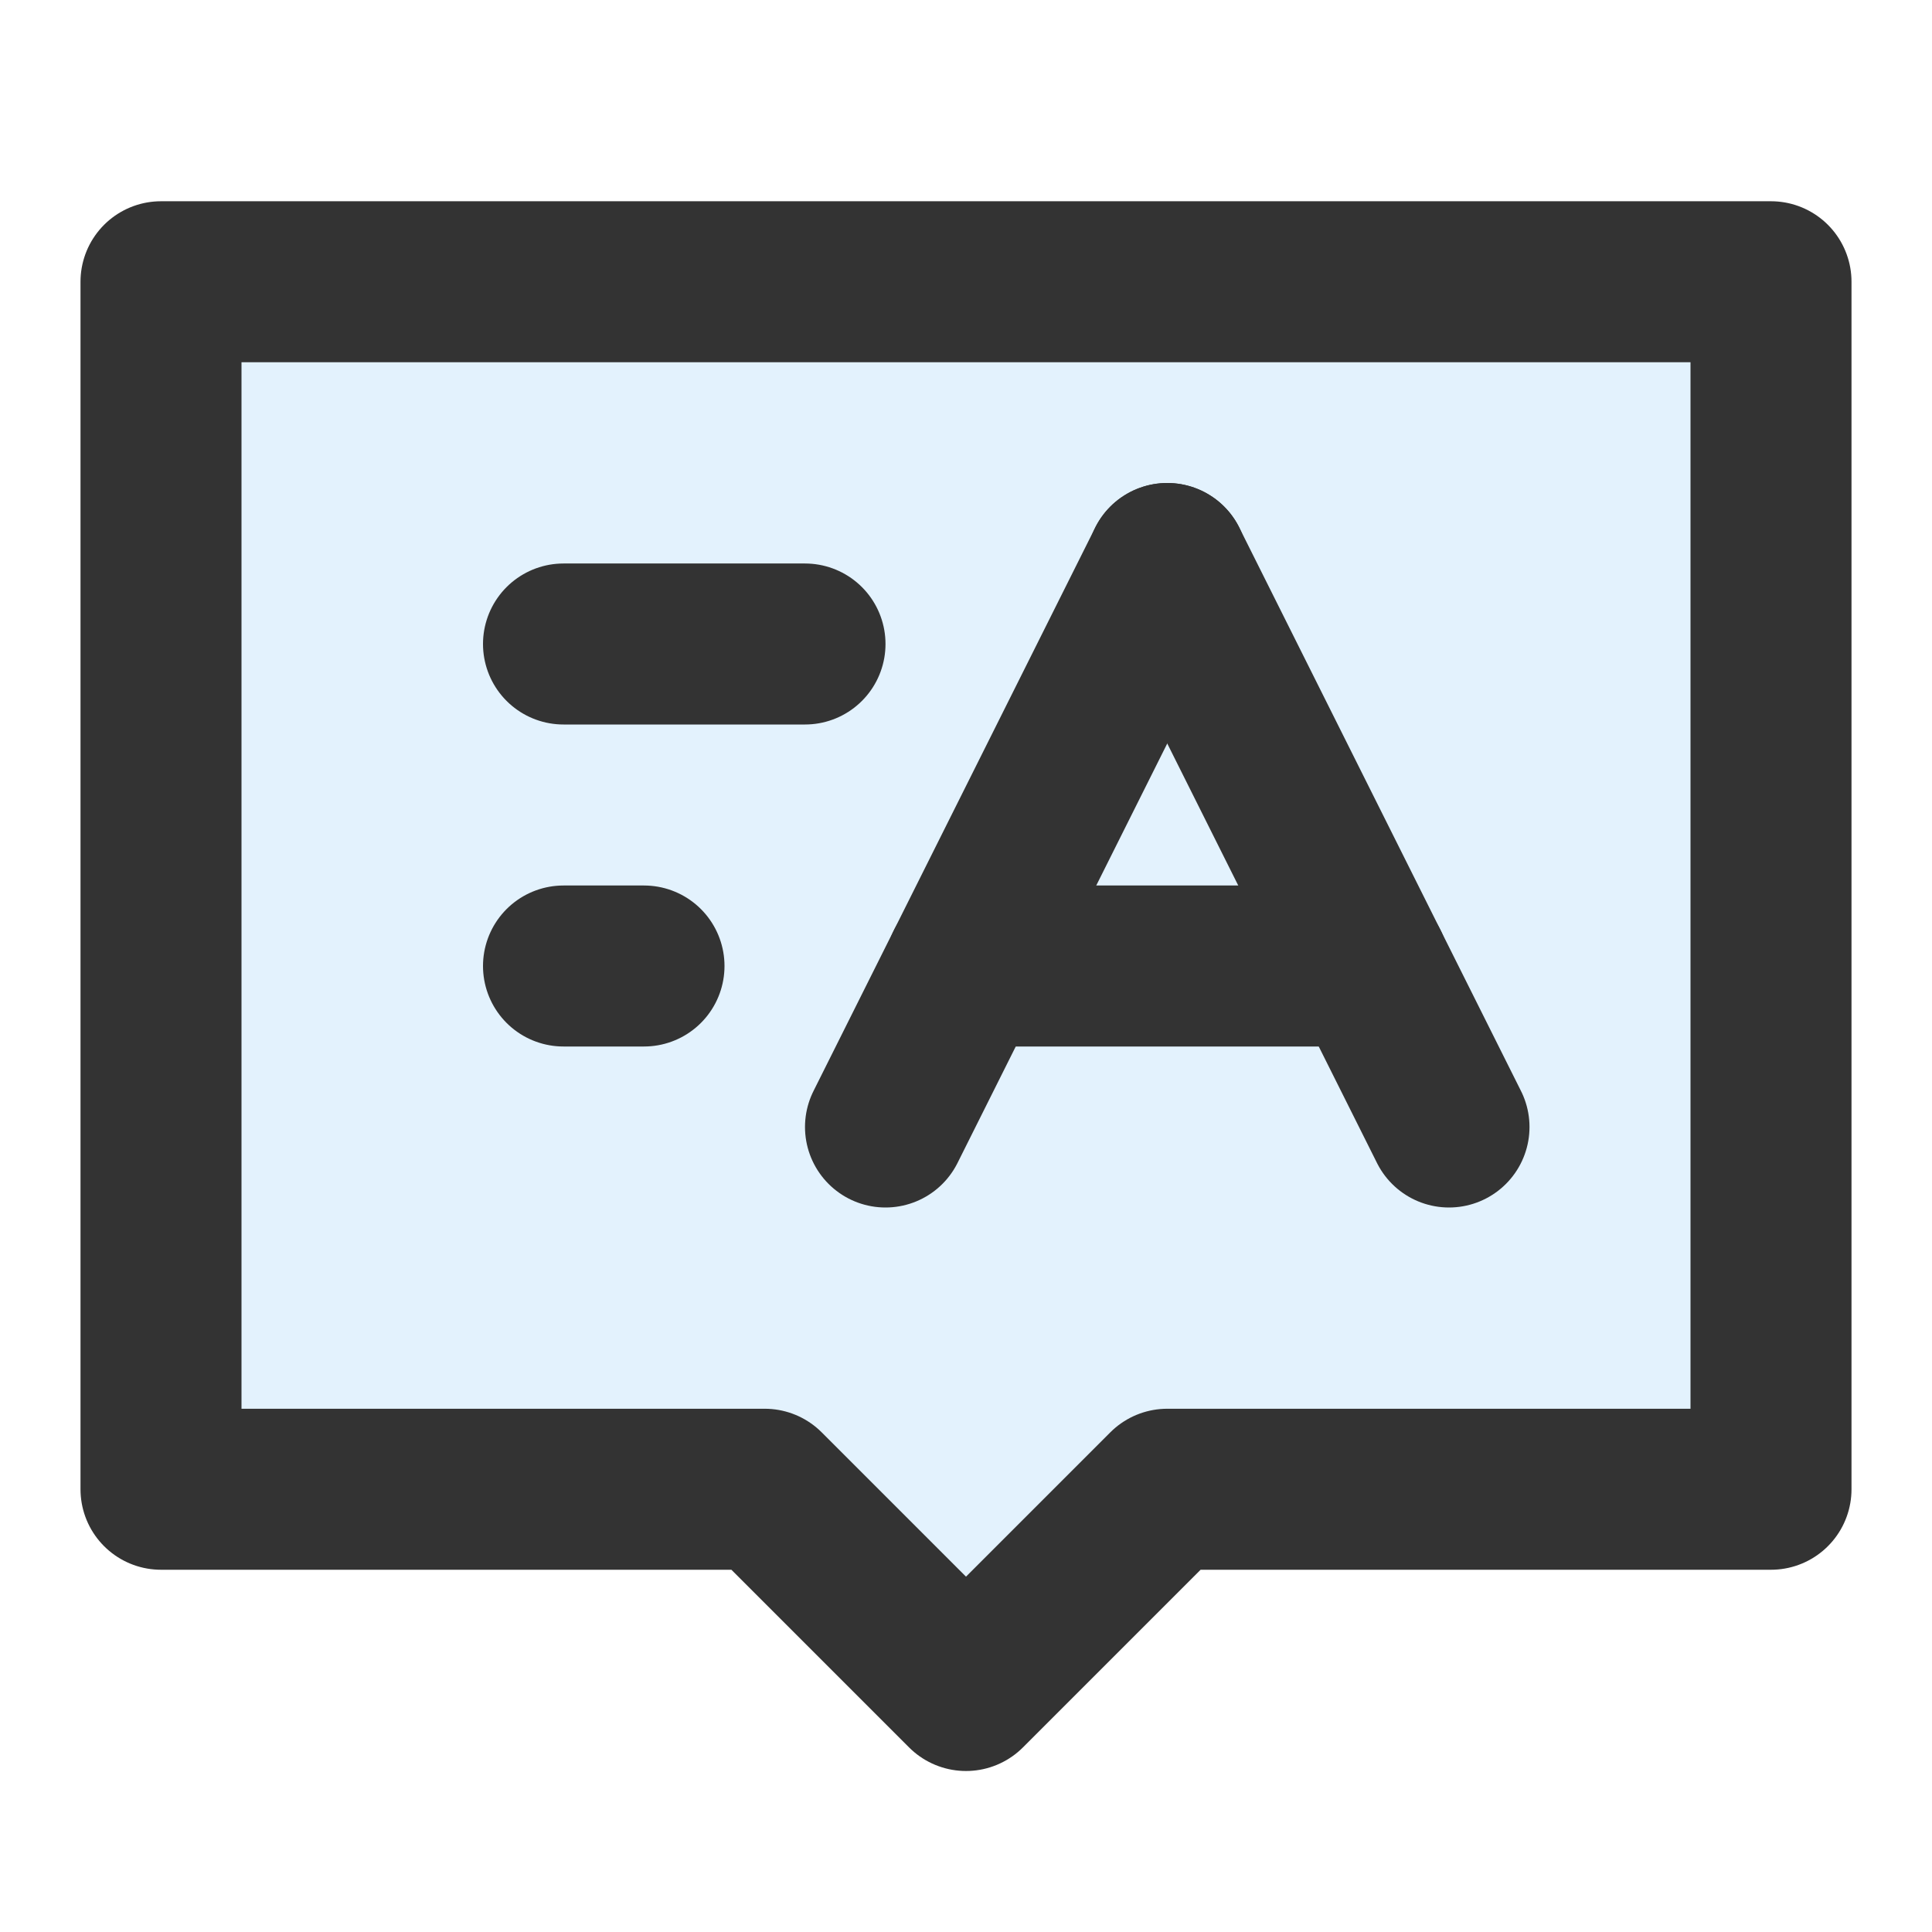
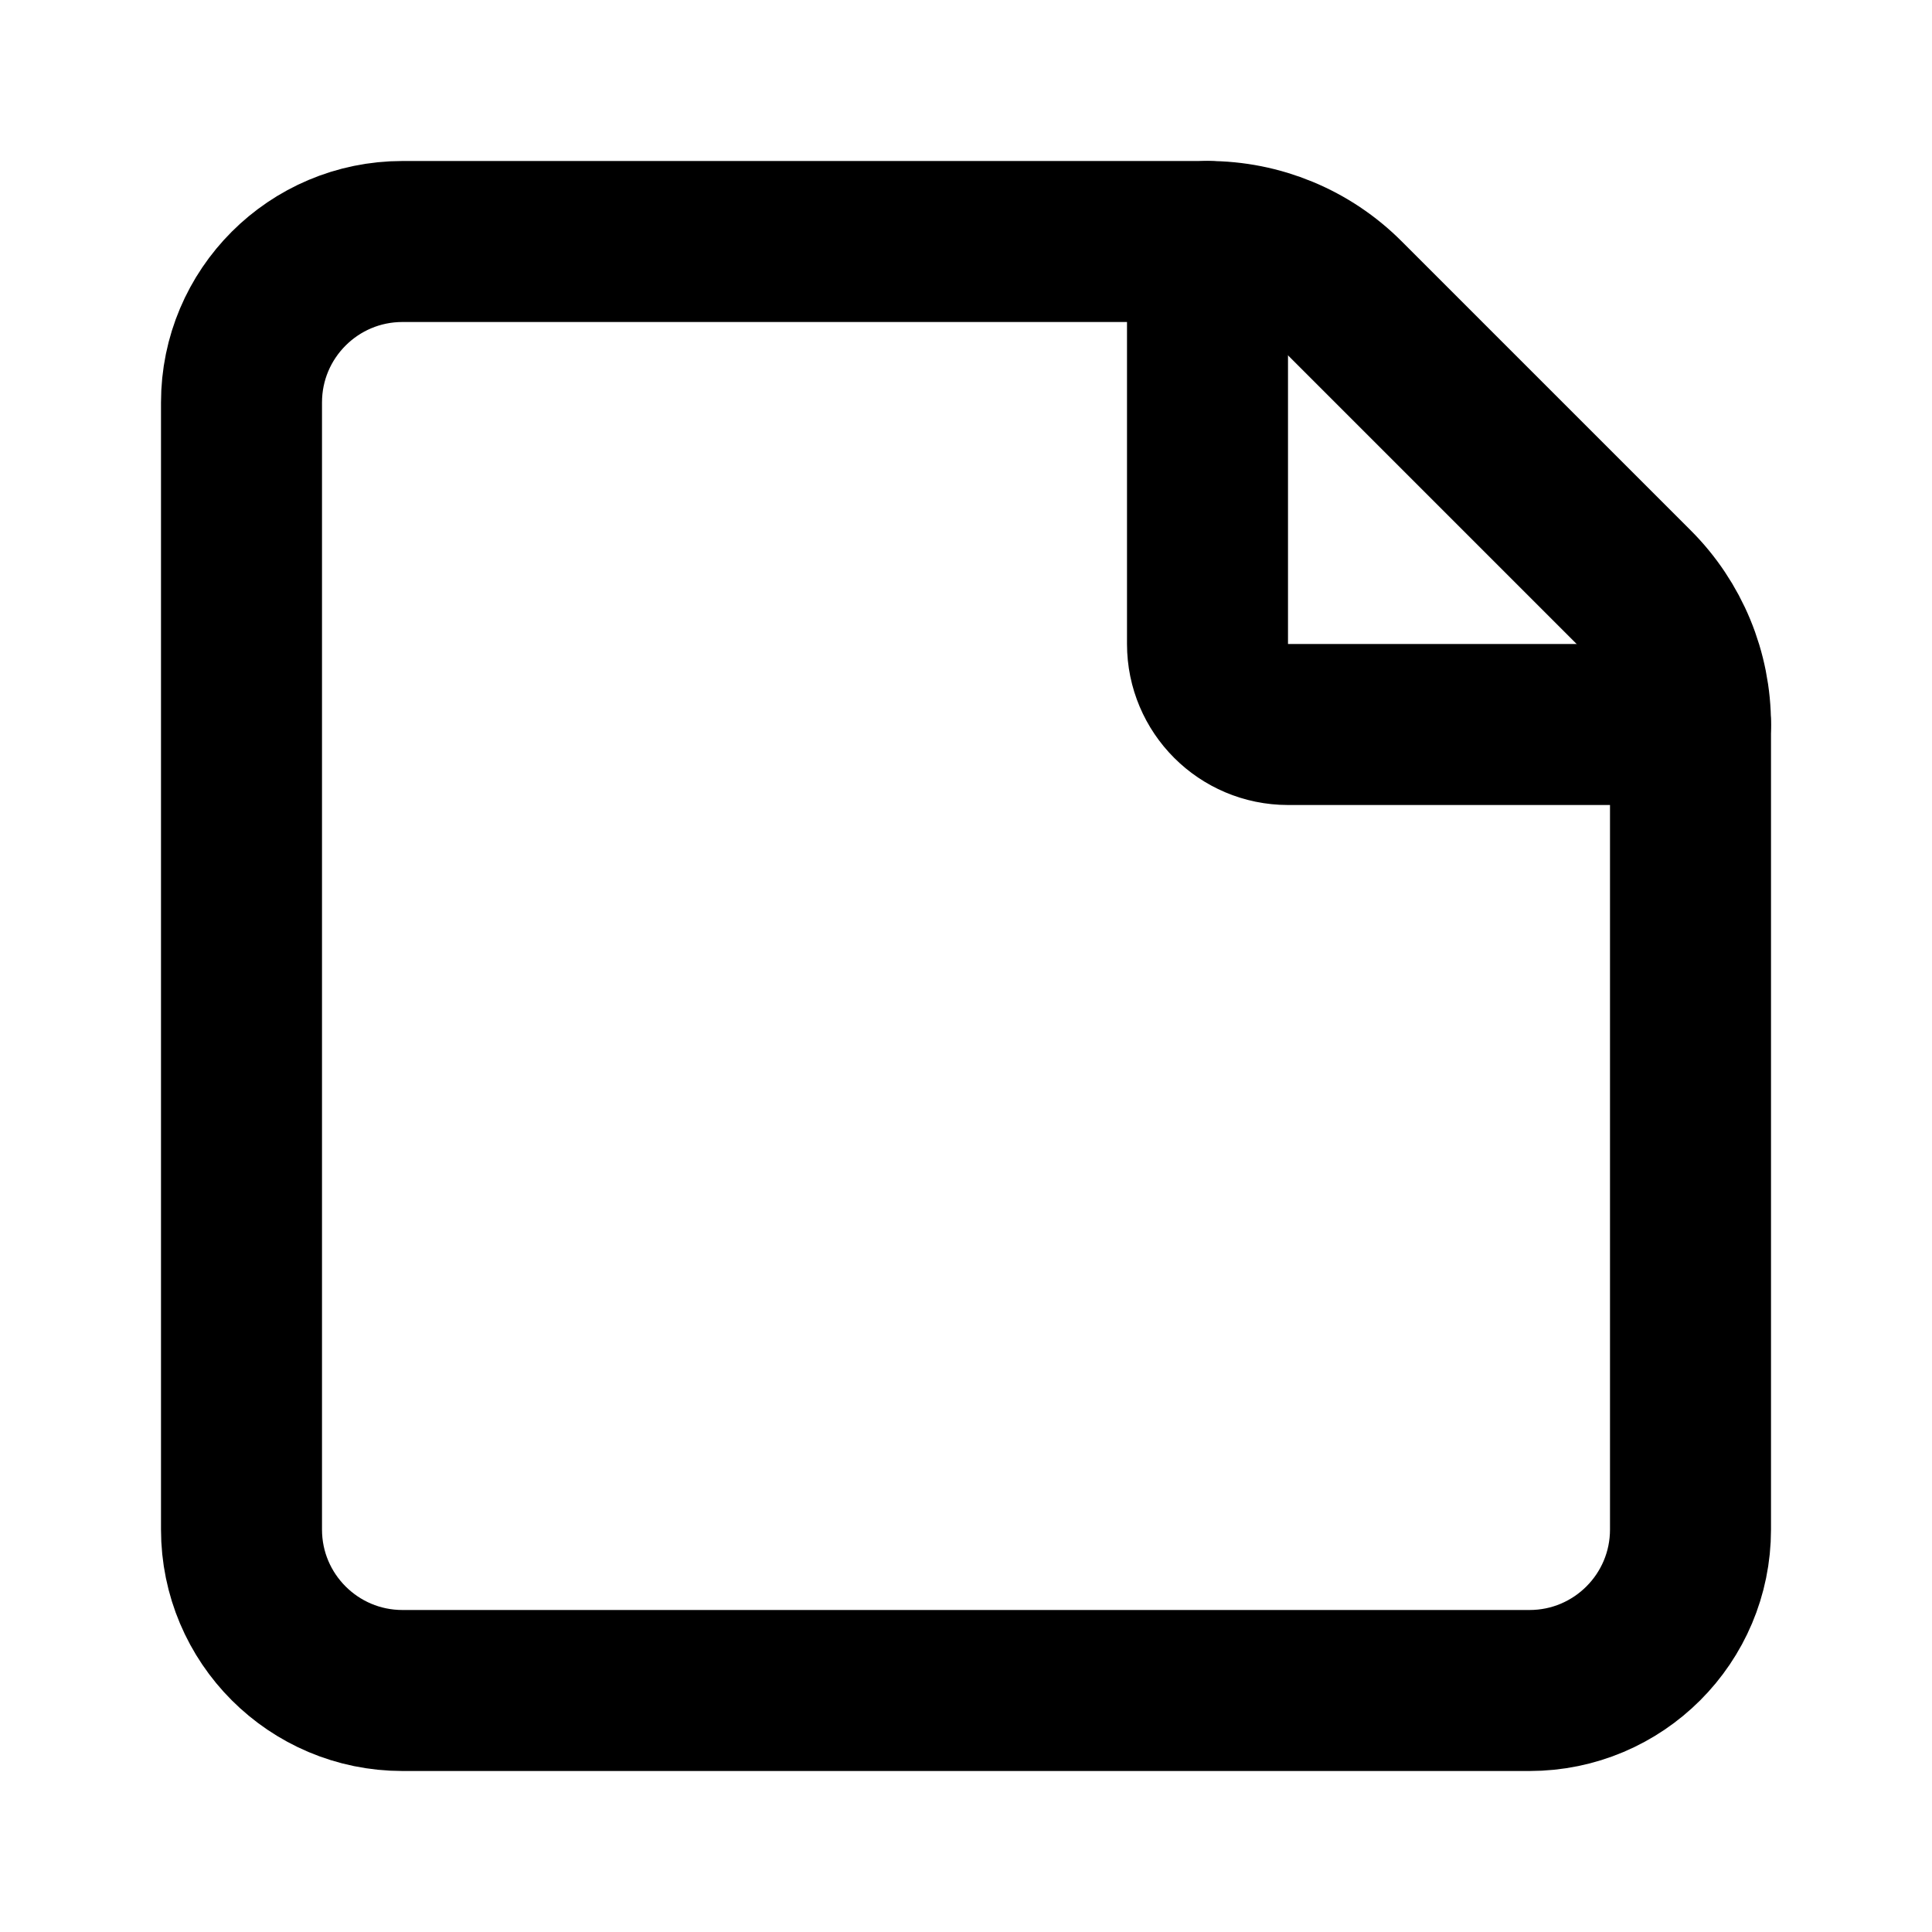
- <svg xmlns="http://www.w3.org/2000/svg" width="24" height="24" viewBox="0 0 48 48" fill="none">
-   <path d="M44 7H4V37H19L24 42L29 37H44V7Z" fill="#e3f2fd" stroke="#333" stroke-width="4" stroke-linecap="round" stroke-linejoin="round" />
-   <path d="M14 16H20" stroke="#333" stroke-width="4" stroke-linecap="round" />
-   <path d="M14 24H16" stroke="#333" stroke-width="4" stroke-linecap="round" />
-   <path d="M29 14L36 28" stroke="#333" stroke-width="4" stroke-linecap="round" />
-   <path d="M29 14L22 28" stroke="#333" stroke-width="4" stroke-linecap="round" />
-   <path d="M24 24H34" stroke="#333" stroke-width="4" stroke-linecap="round" />
+ <svg xmlns="http://www.w3.org/2000/svg" width="24" height="24" viewBox="0 0 24 24" fill="none" stroke="currentColor" stroke-width="2" stroke-linecap="round" stroke-linejoin="round">
+   <path d="M21 9a2.4 2.4 0 0 0-.706-1.706l-3.588-3.588A2.4 2.4 0 0 0 15 3H5a2 2 0 0 0-2 2v14a2 2 0 0 0 2 2h14a2 2 0 0 0 2-2z" />
+   <path d="M15 3v5a1 1 0 0 0 1 1h5" />
</svg>
